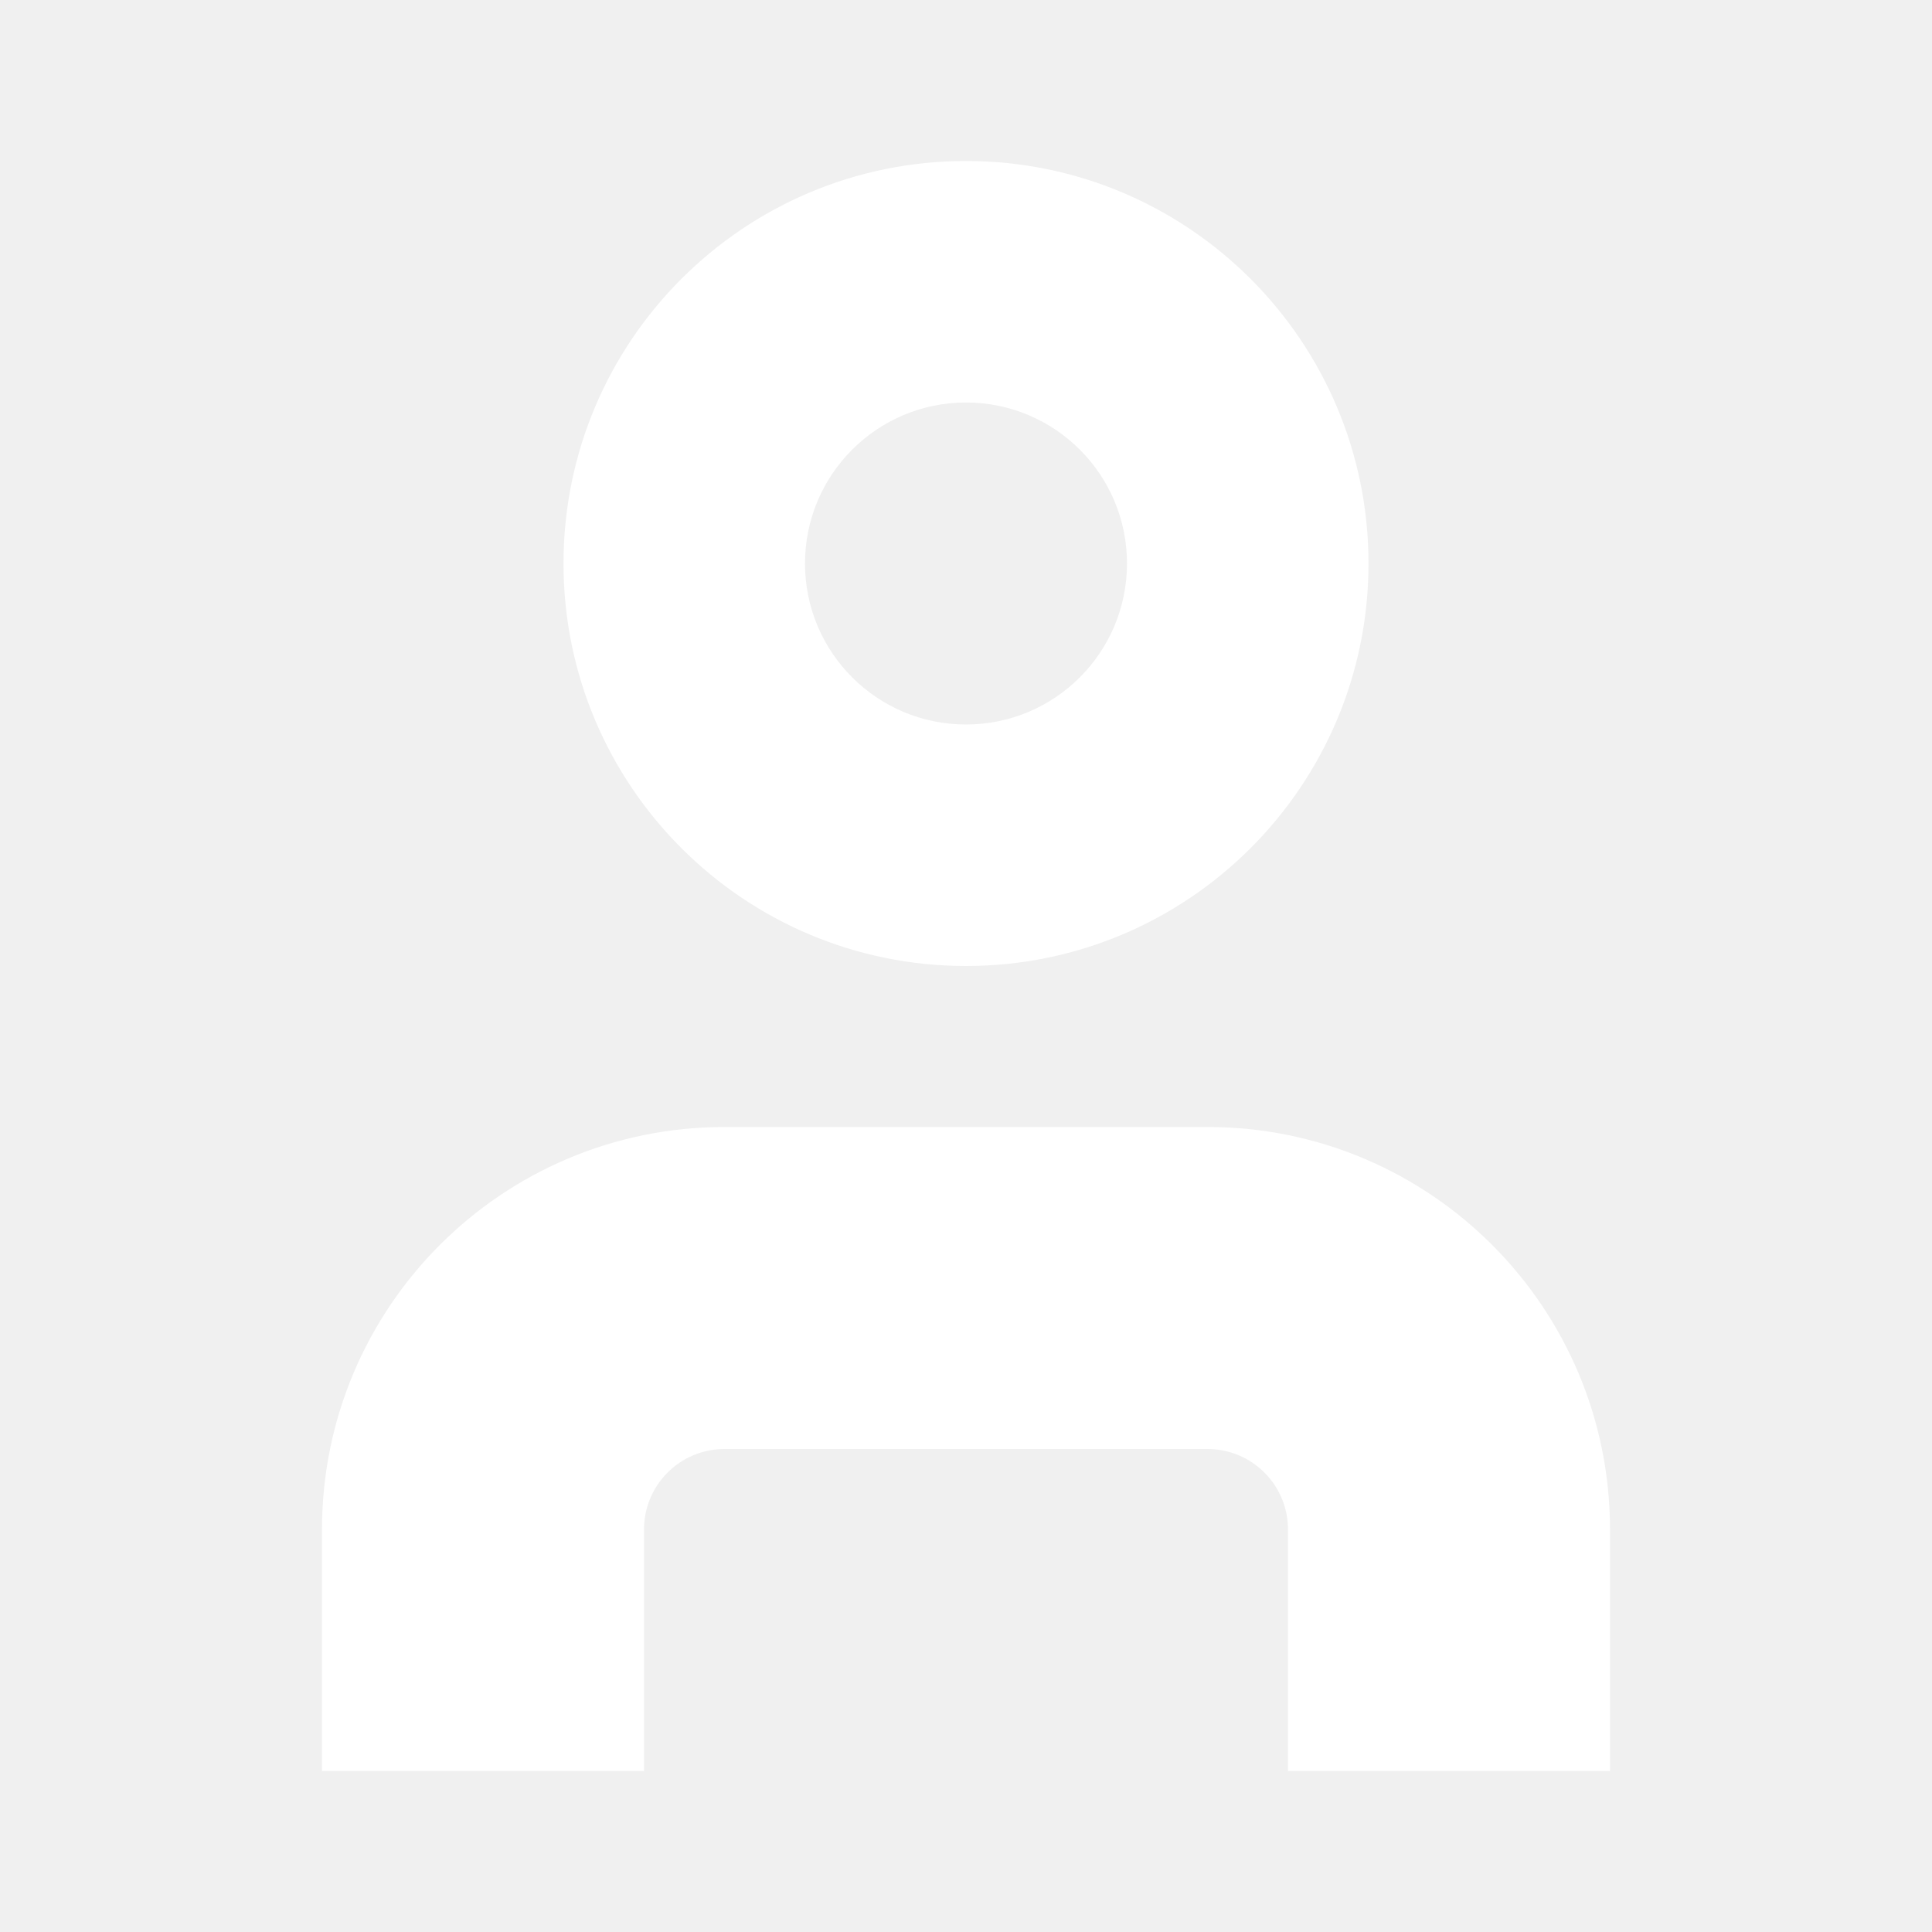
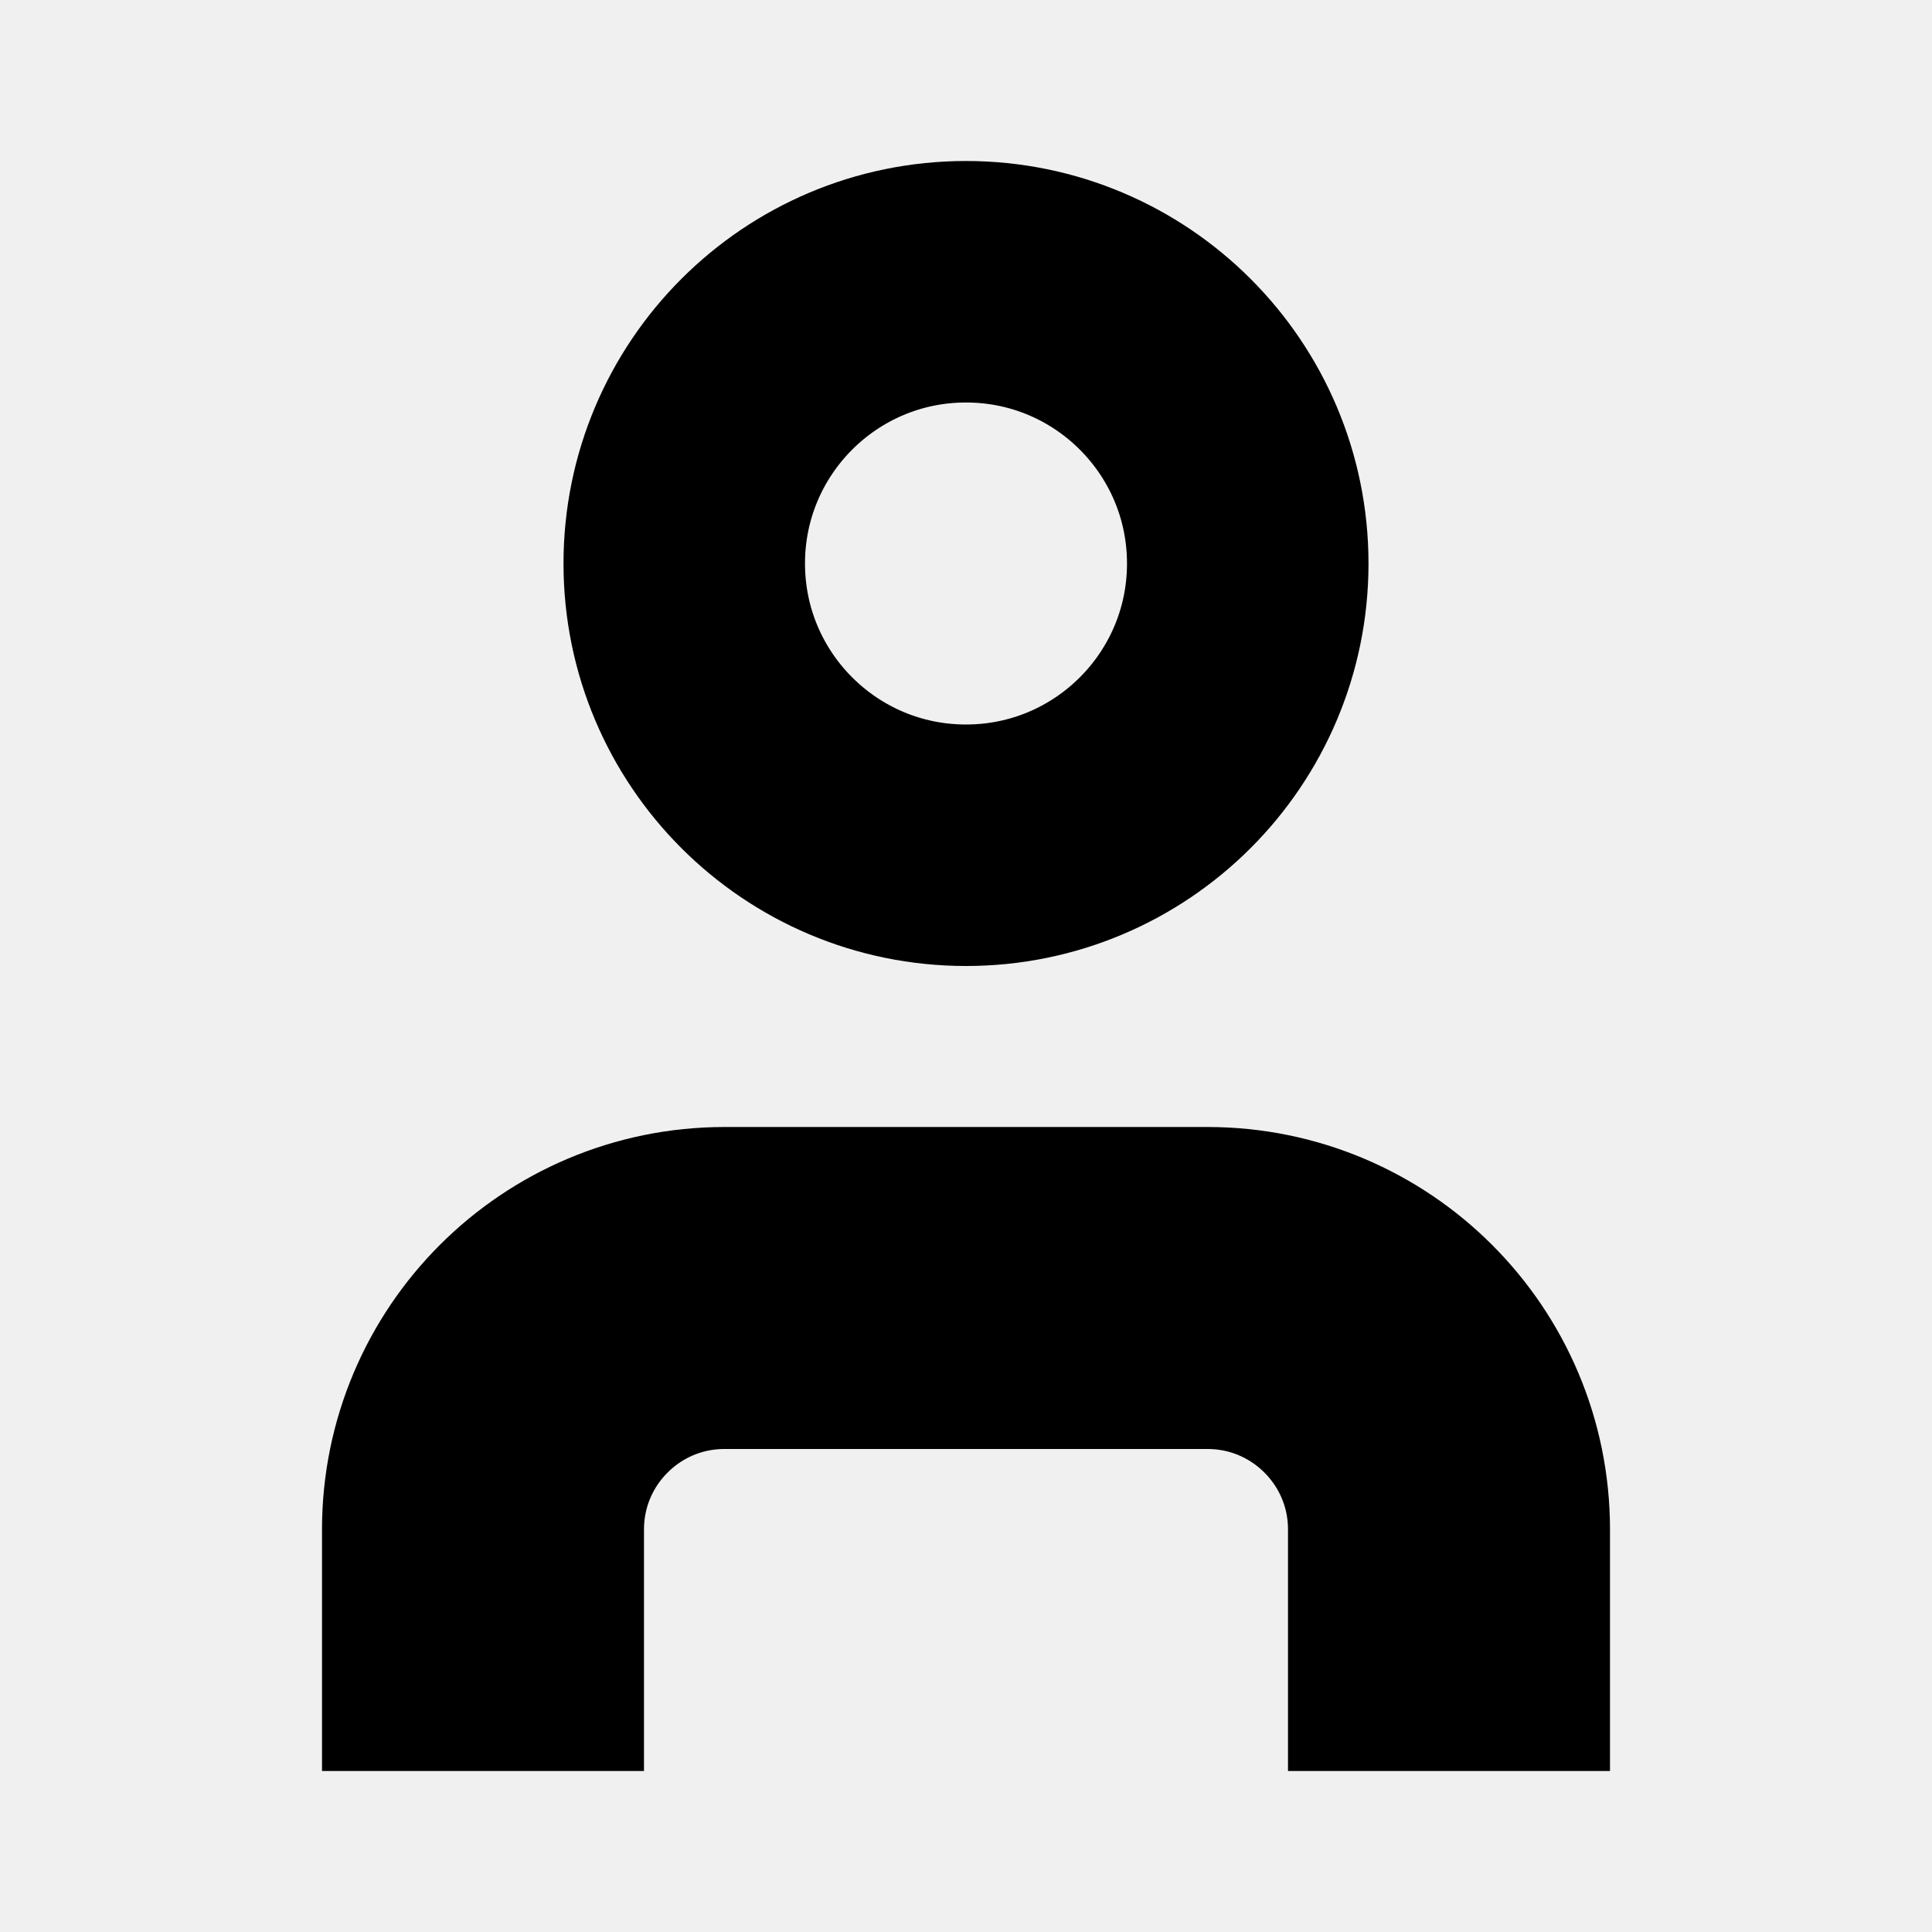
<svg xmlns="http://www.w3.org/2000/svg" width="12" height="12" fill="none" viewBox="0 0 12 12">
-   <path fill="#fff" d="M7.5 7A2.5 2.5 0 0 1 10 9.5V11H8V9.5a.5.5 0 0 0-.5-.5h-3a.5.5 0 0 0-.5.5V11H2V9.5A2.5 2.5 0 0 1 4.5 7h3Z" />
-   <path fill="#fff" fill-rule="evenodd" d="M6 1a2.5 2.5 0 1 1 0 5 2.5 2.5 0 0 1 0-5Zm0 1.5a1 1 0 1 0 0 2 1 1 0 0 0 0-2Z" clip-rule="evenodd" />
+   <path stroke="currentColor" stroke-width="2" d="M9 11V9.5A1.5 1.5 0 0 0 7.5 8h-3A1.5 1.5 0 0 0 3 9.5V11" />
+   <circle cx="6" cy="3.5" r="1.75" stroke="currentColor" stroke-width="1.5" />
</svg>
